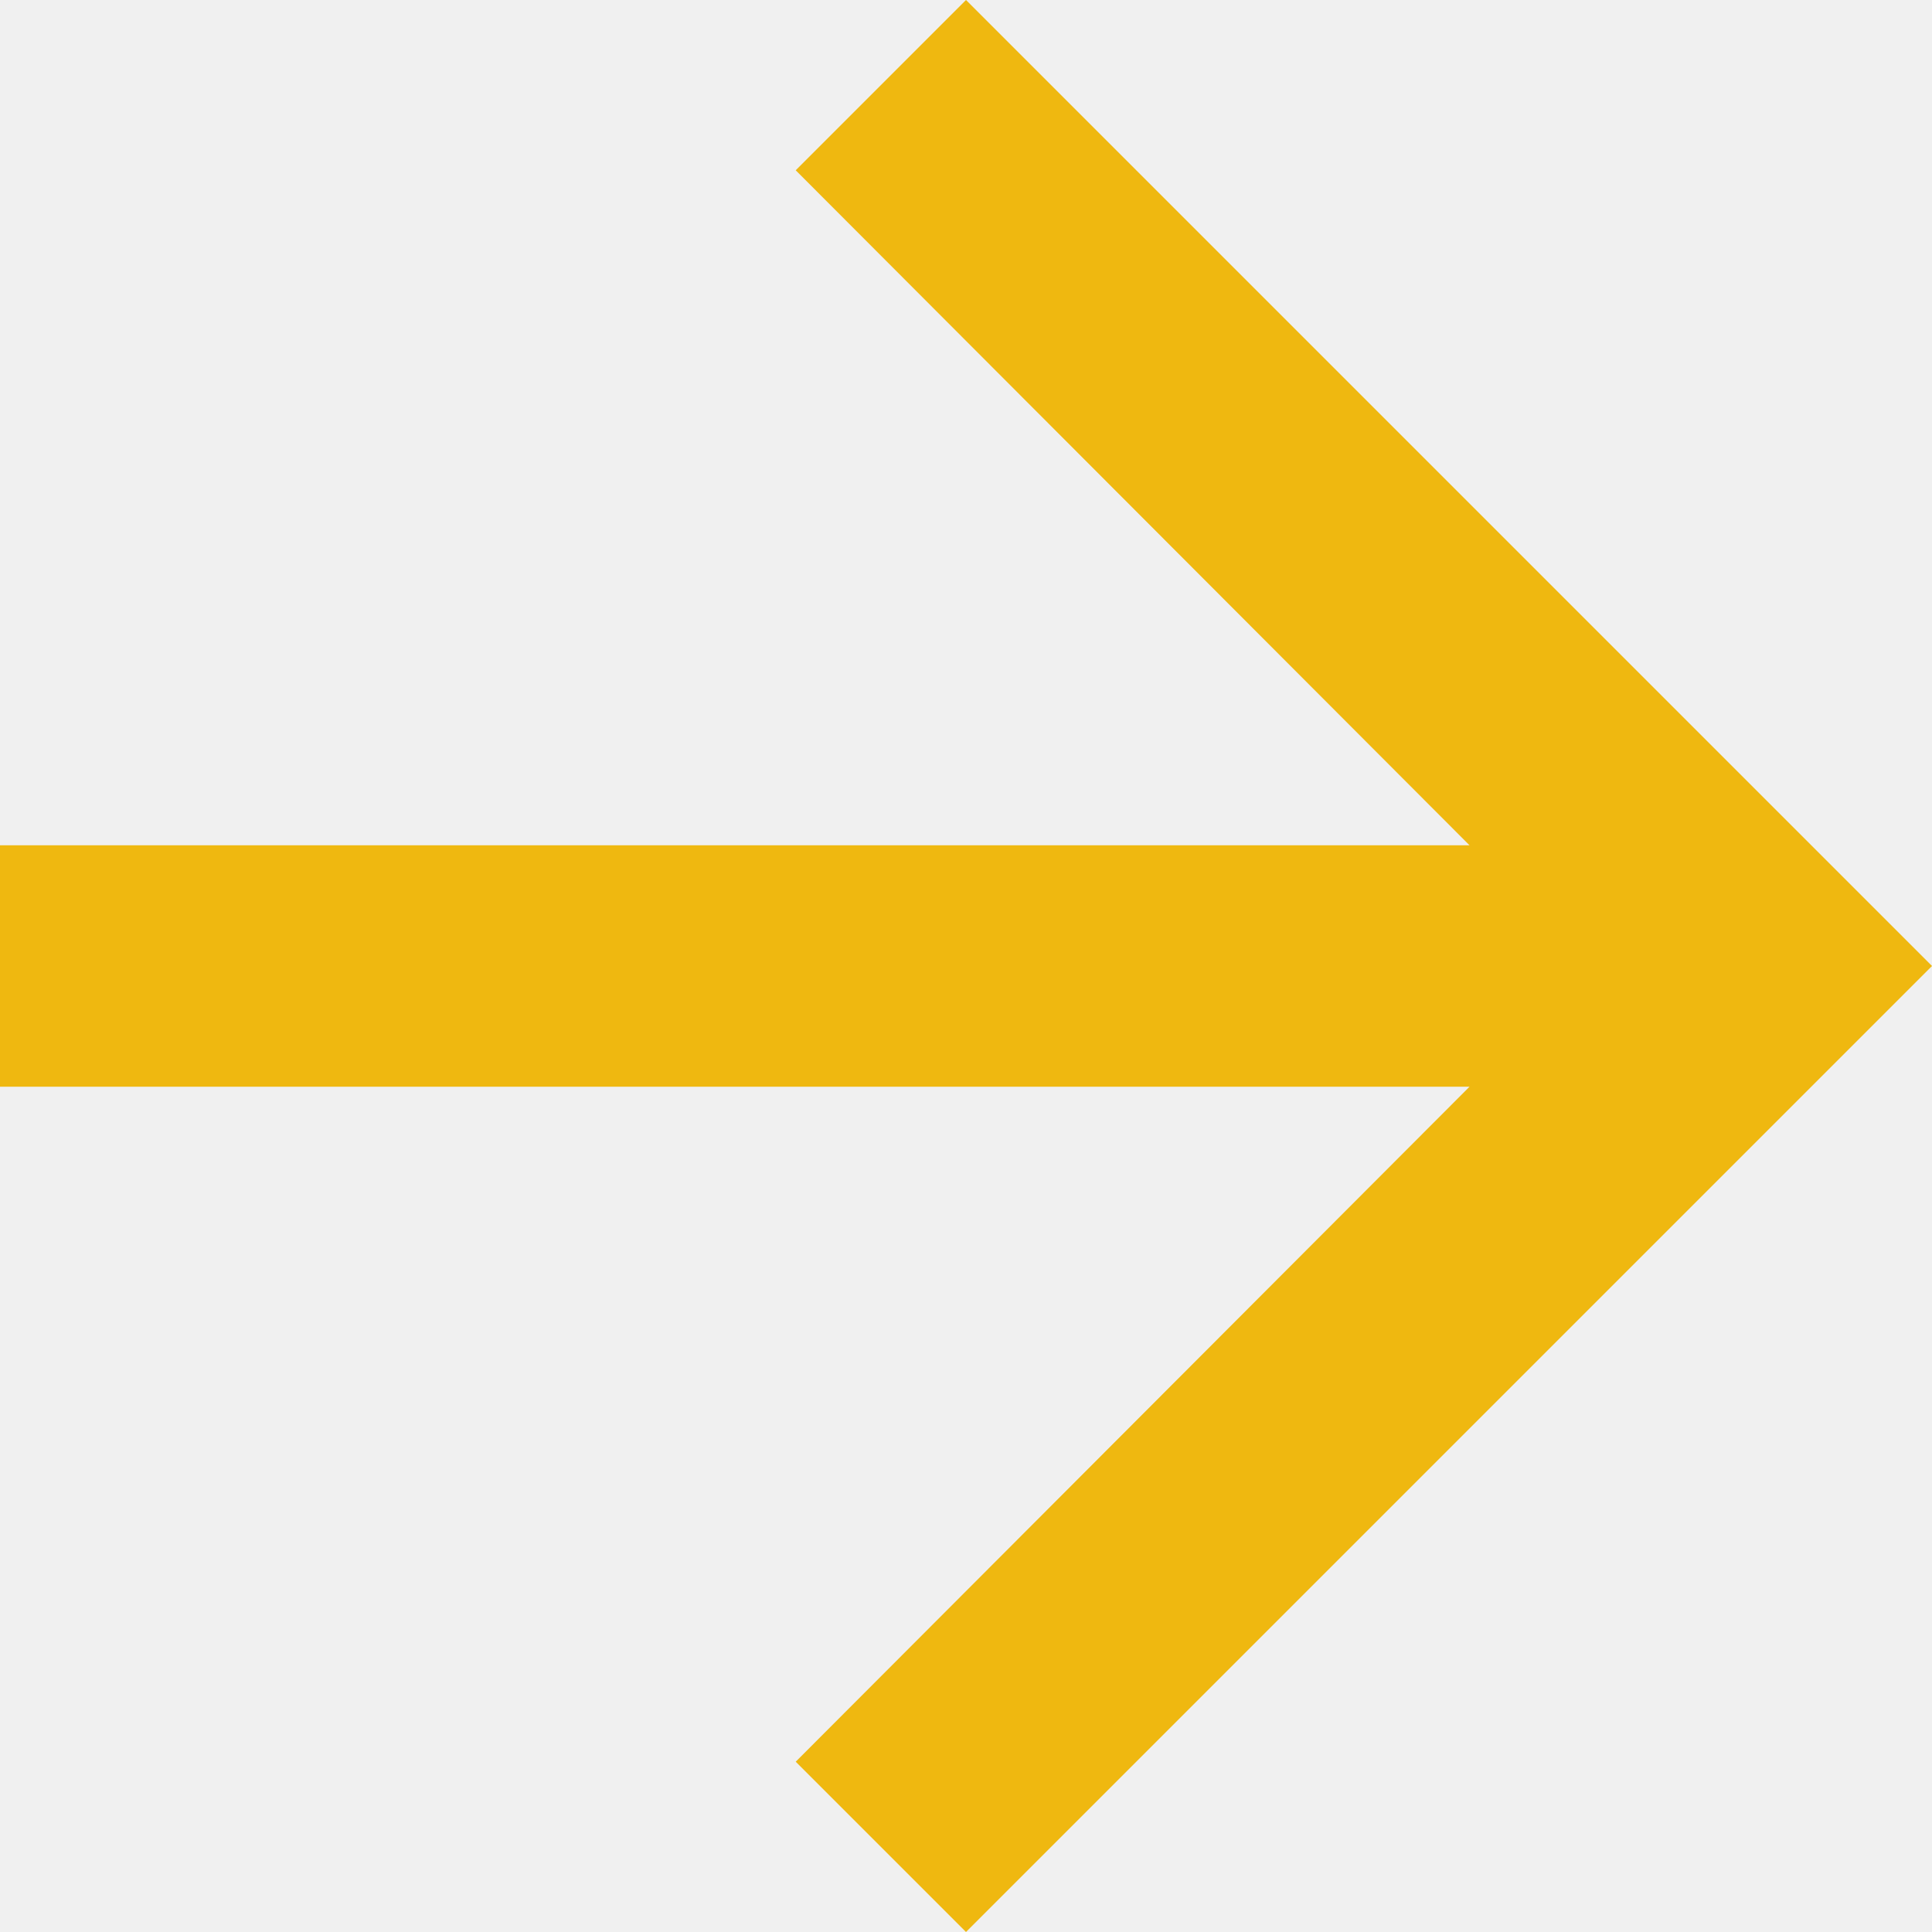
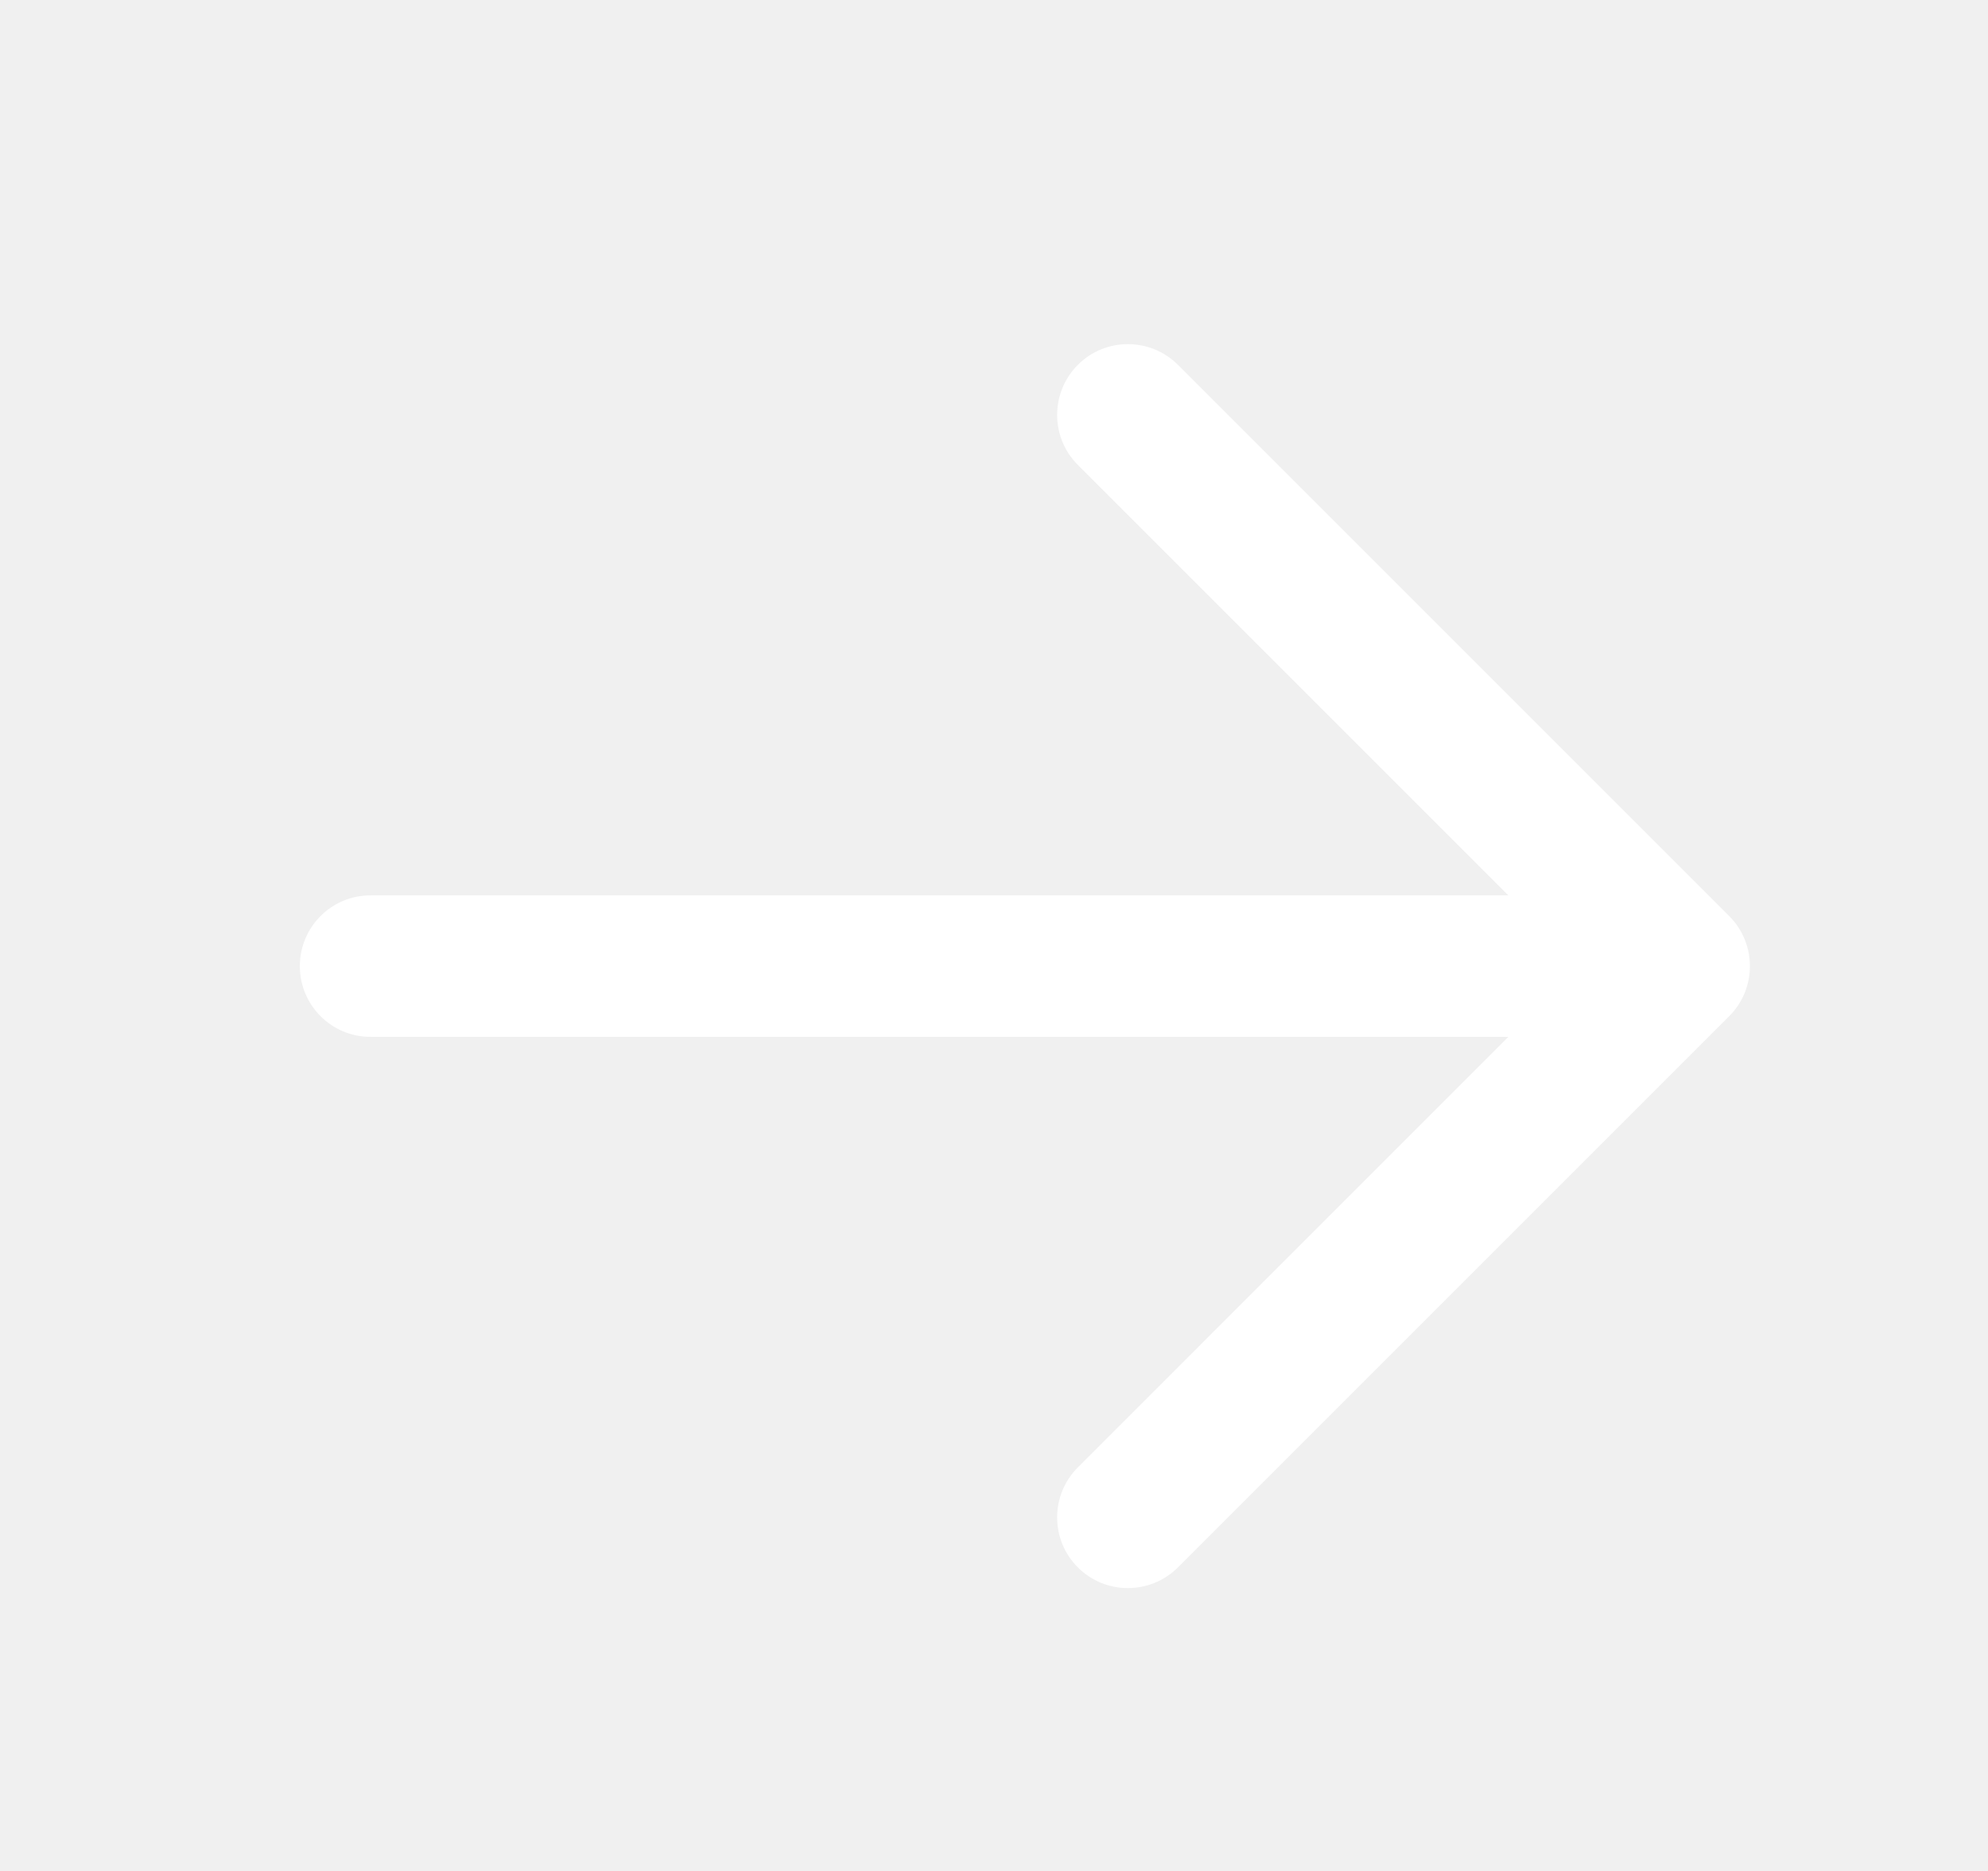
- <svg xmlns="http://www.w3.org/2000/svg" width="29" height="29" viewBox="0 0 29 29" fill="none">
-   <path d="M14.5 0L11.944 2.556L22.058 12.688H0V16.312H22.058L11.944 26.444L14.5 29L29 14.5L14.5 0Z" fill="#EFB810" />
+ <svg xmlns="http://www.w3.org/2000/svg" width="17" height="16" viewBox="0 0 17 16" fill="none">
+   <path d="M3.168 7.657C2.834 7.657 2.564 7.928 2.564 8.262C2.564 8.596 2.834 8.867 3.168 8.867L3.168 7.657ZM14.359 8.262L14.787 8.69C15.023 8.454 15.023 8.071 14.787 7.834L14.359 8.262ZM10.073 3.12C9.836 2.884 9.453 2.884 9.217 3.12C8.981 3.357 8.981 3.74 9.217 3.976L10.073 3.12ZM9.217 12.549C8.981 12.785 8.981 13.168 9.217 13.404C9.453 13.64 9.836 13.64 10.073 13.404L9.217 12.549ZM3.168 8.867L14.359 8.867L14.359 7.657L3.168 7.657L3.168 8.867ZM9.217 3.976L13.931 8.69L14.787 7.834L10.073 3.12L9.217 3.976ZM13.931 7.834L9.217 12.549L10.073 13.404L14.787 8.69L13.931 7.834Z" fill="white" />
</svg>
